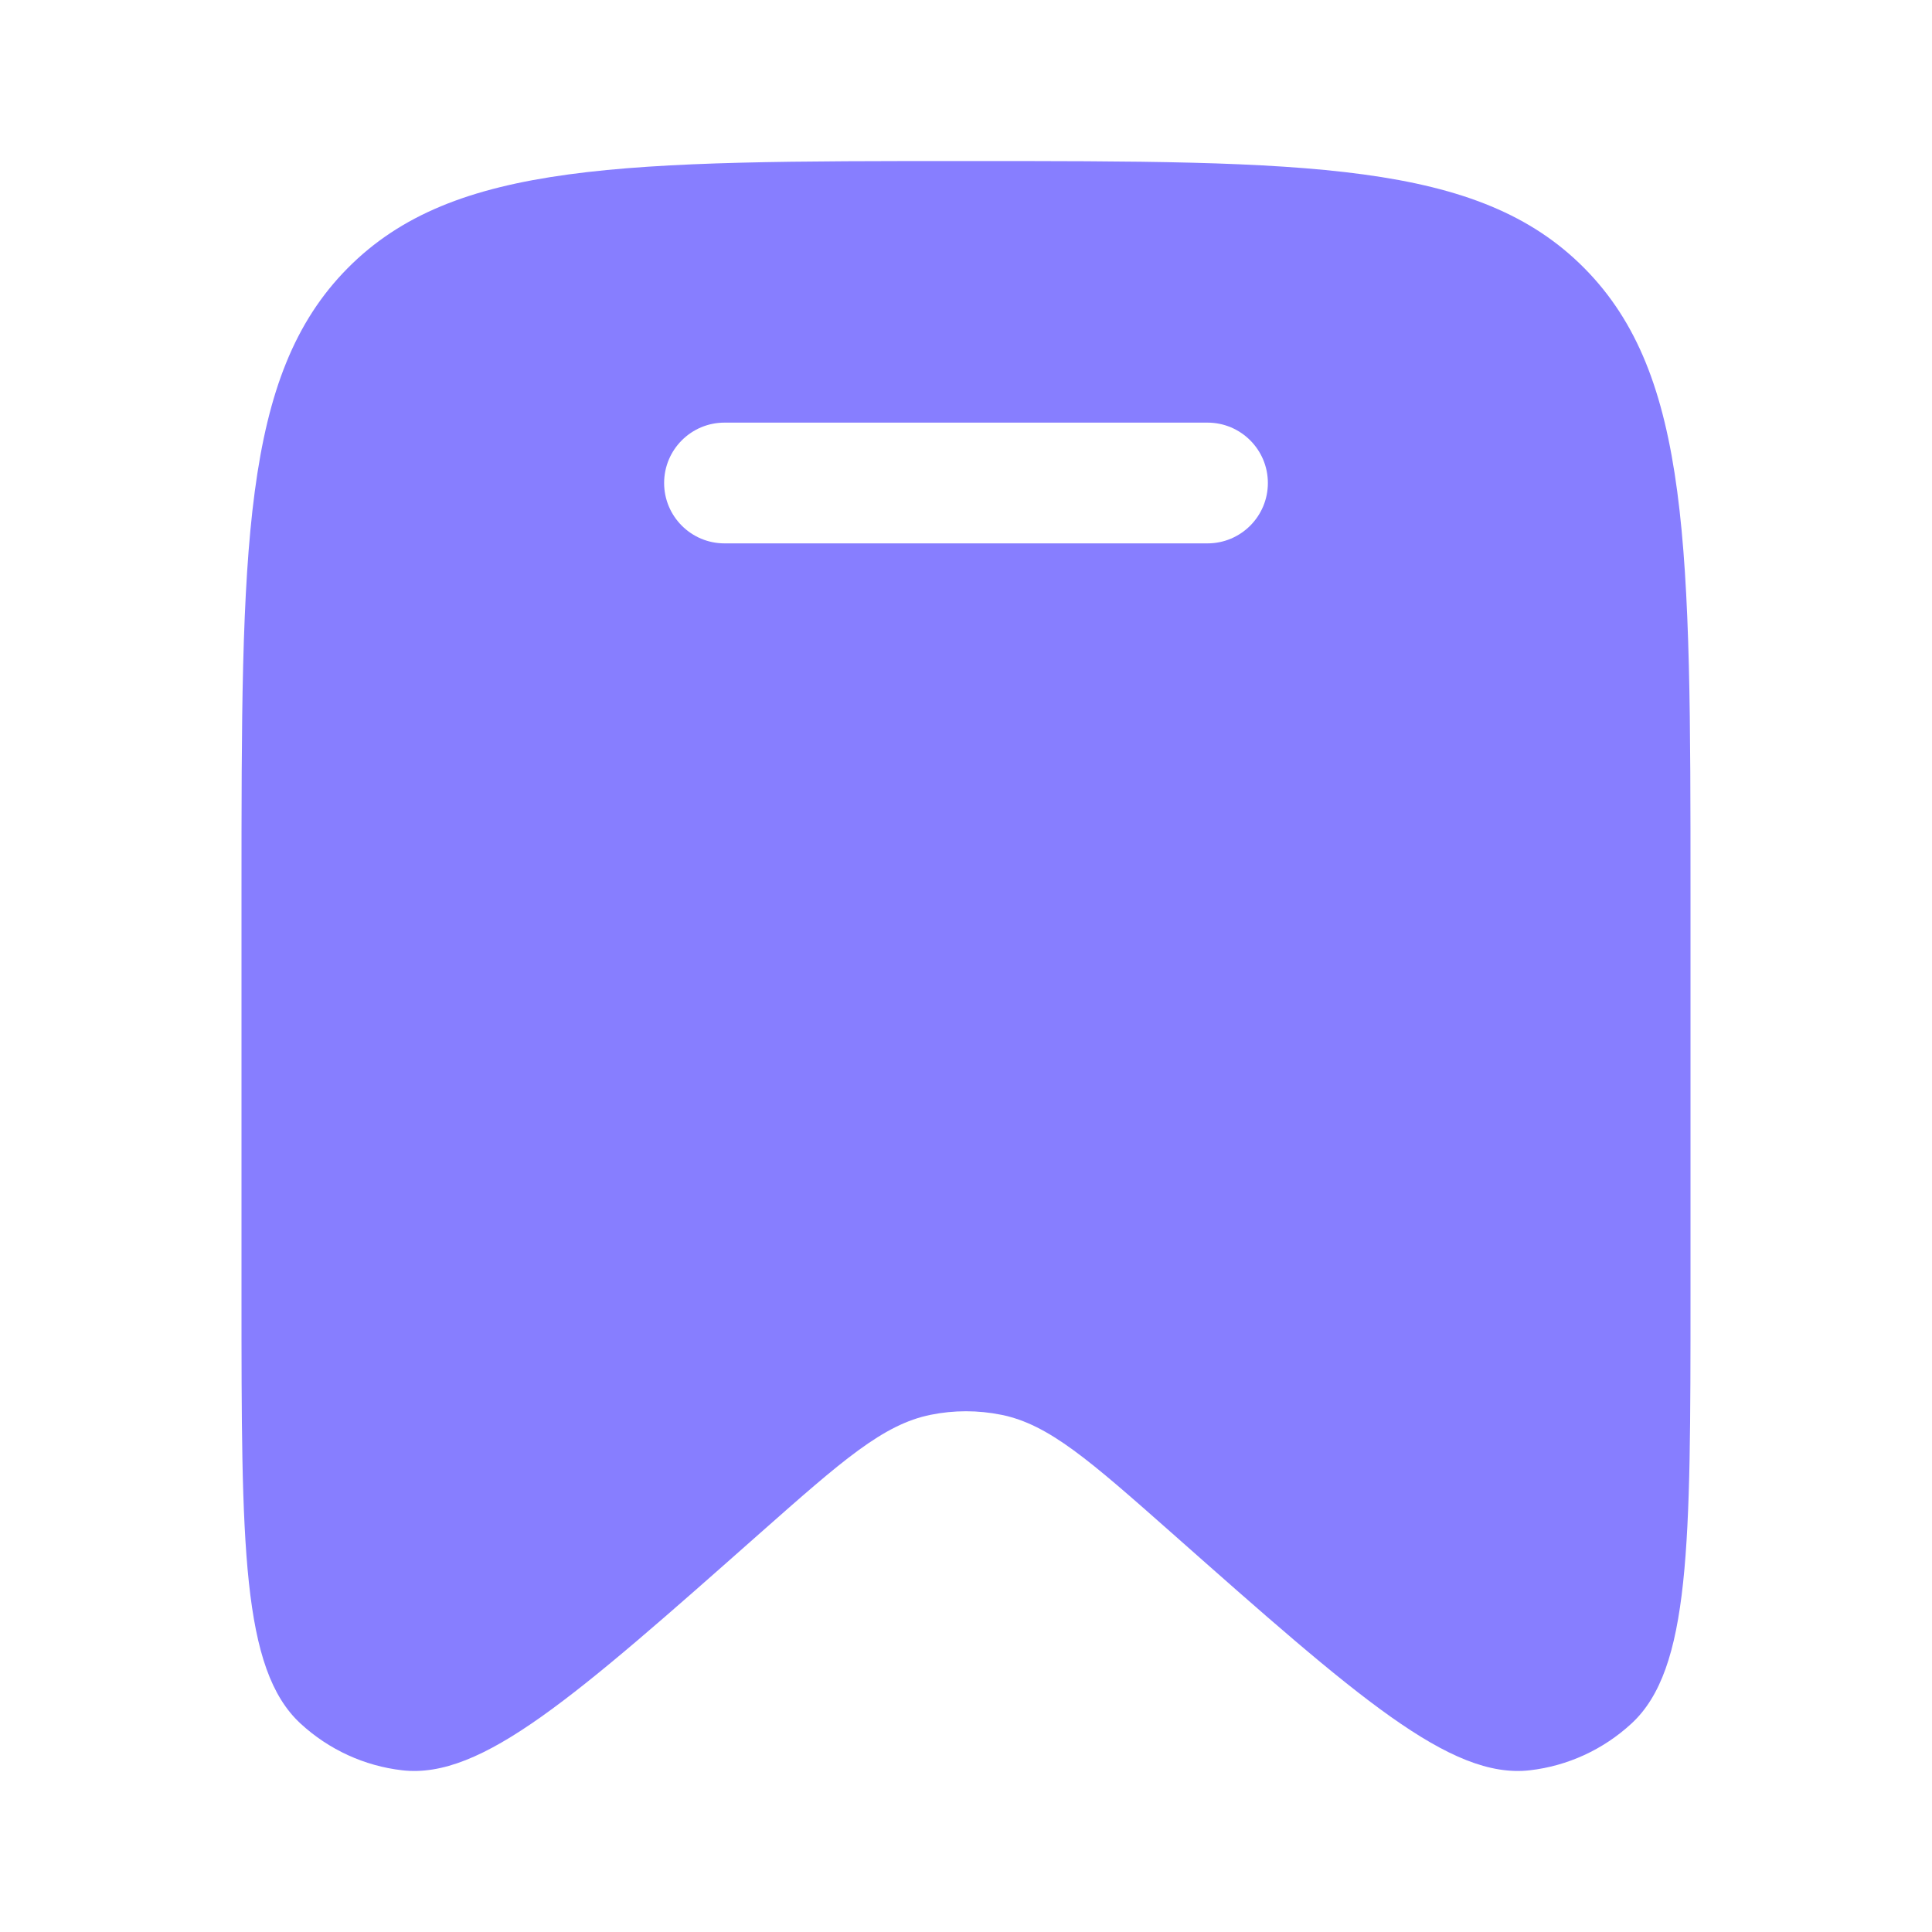
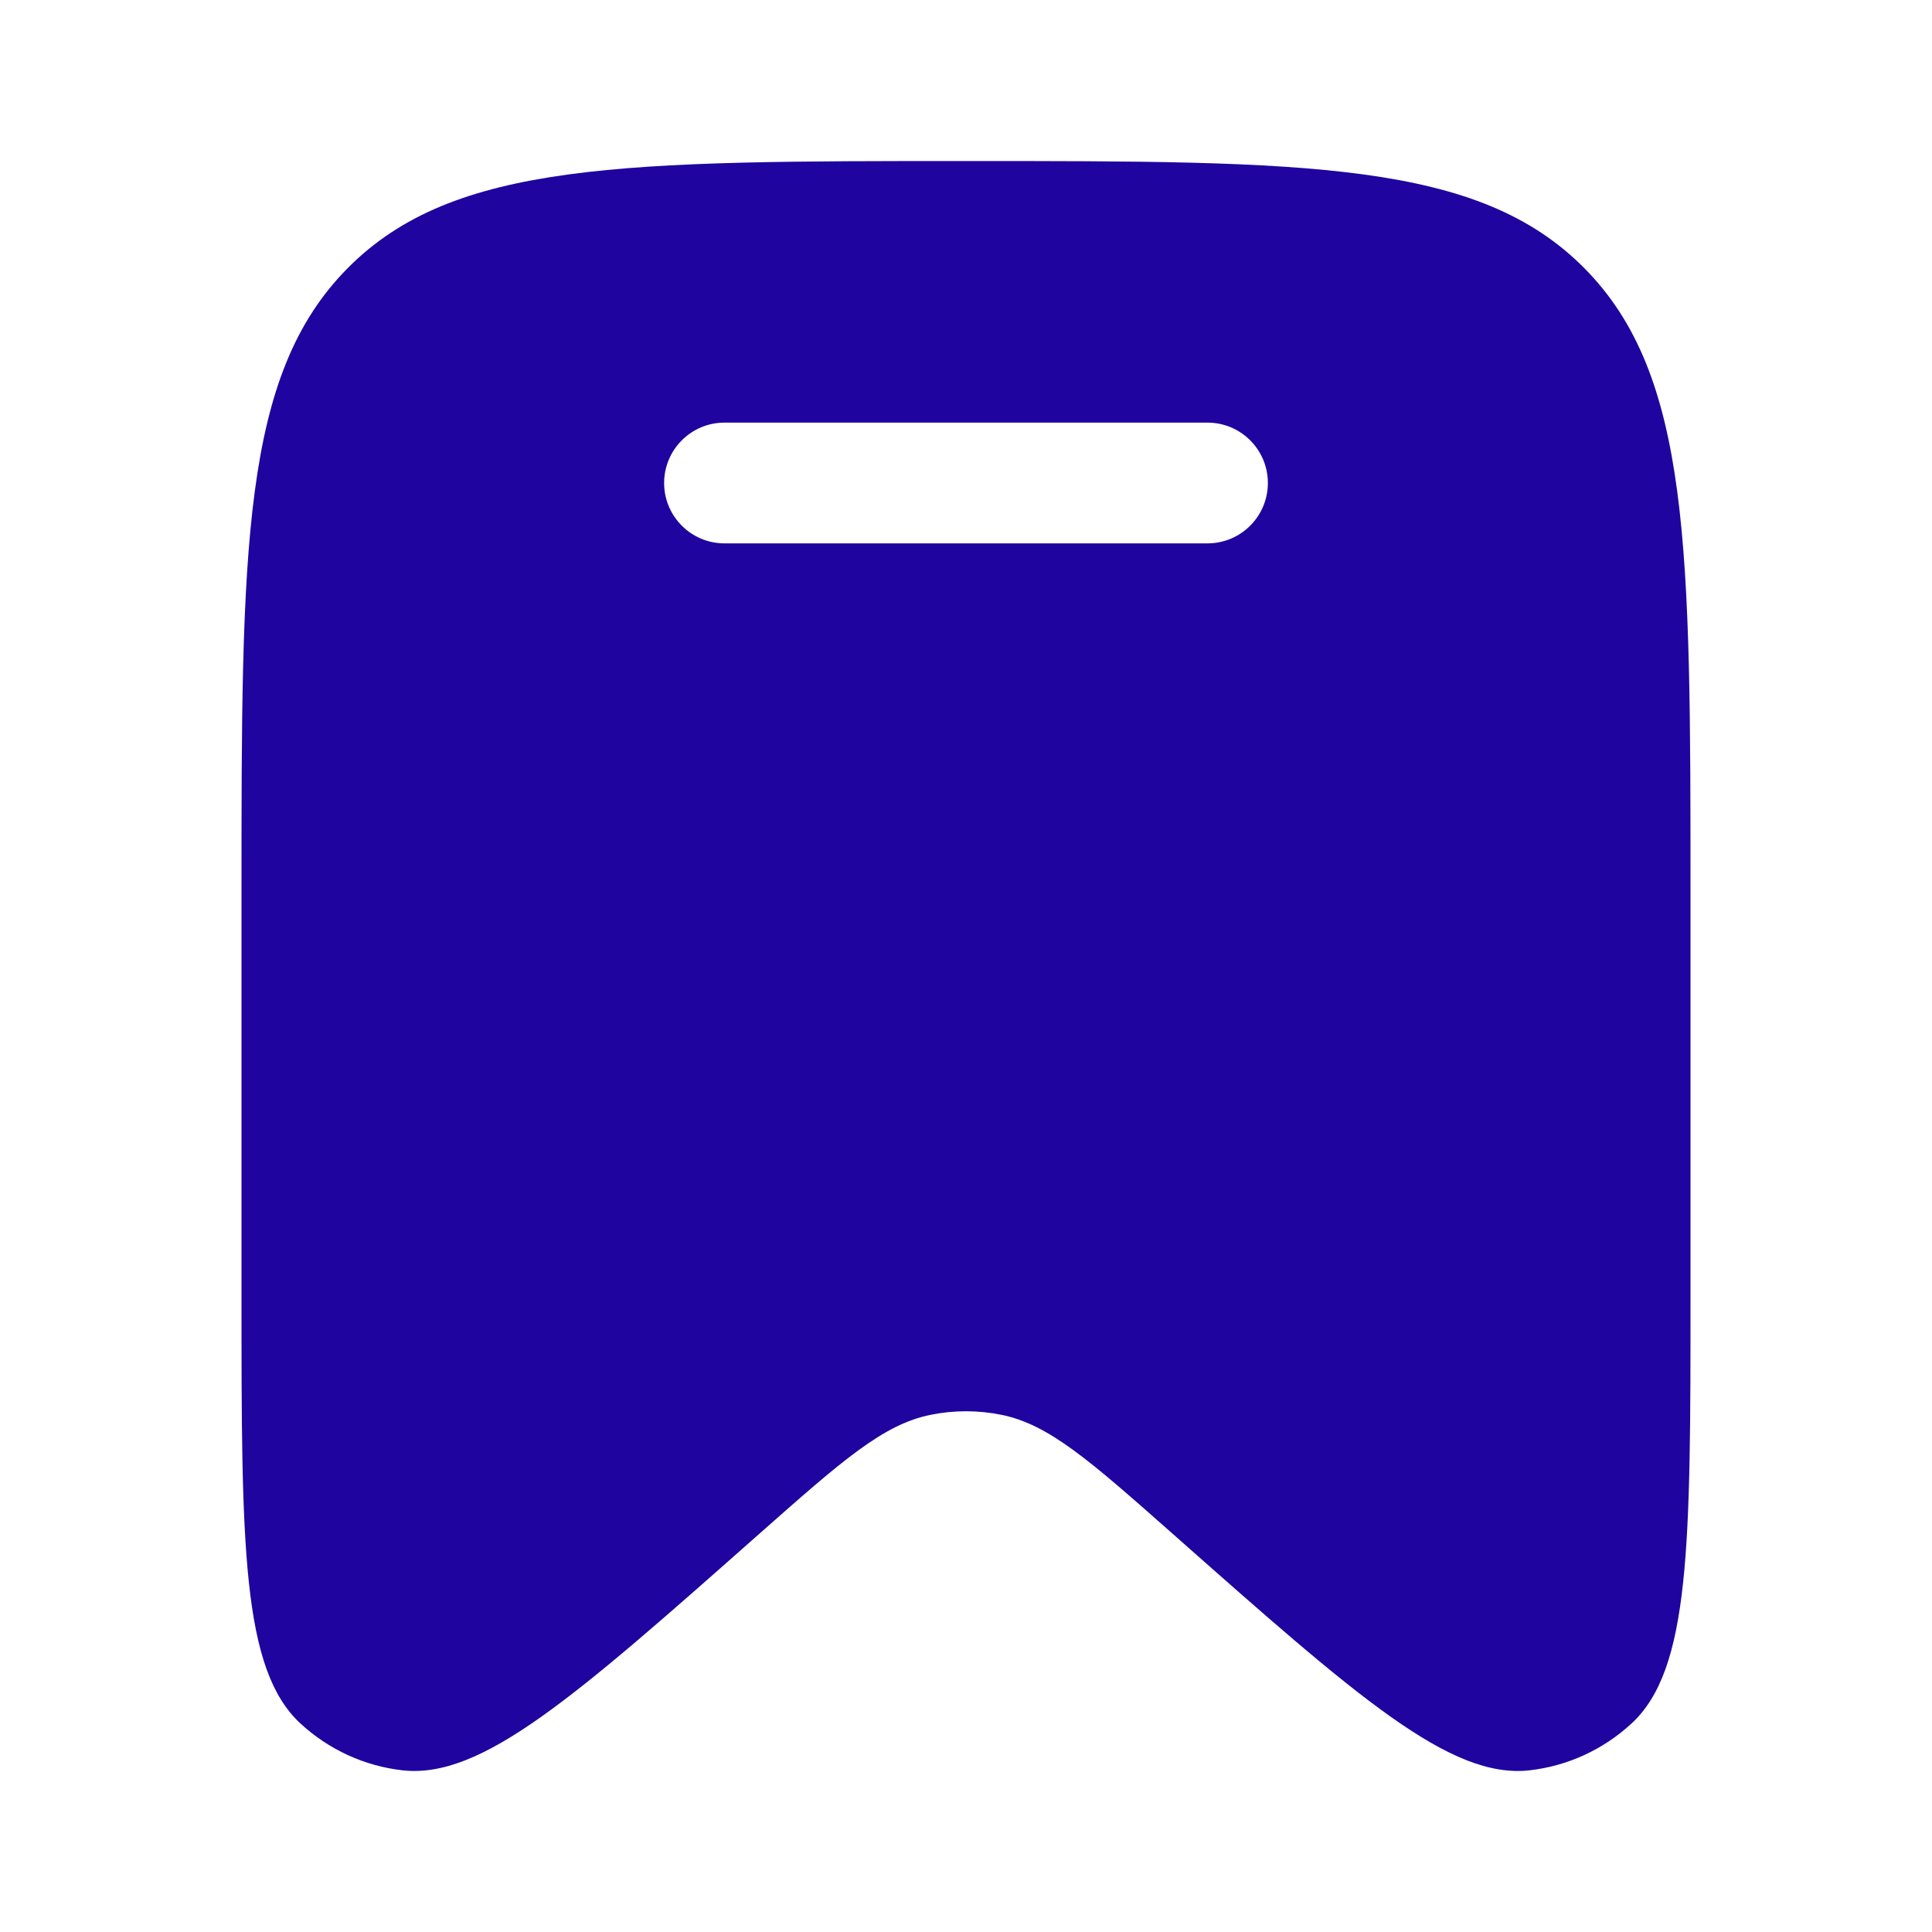
<svg xmlns="http://www.w3.org/2000/svg" width="20" height="20" viewBox="0 0 20 20" fill="none">
-   <path fill-rule="evenodd" clip-rule="evenodd" d="M17.5 9.248V13.409C17.5 15.989 17.5 17.28 16.888 17.843C16.596 18.112 16.228 18.281 15.836 18.326C15.013 18.42 14.053 17.571 12.132 15.871C11.282 15.12 10.858 14.745 10.366 14.646C10.124 14.597 9.875 14.597 9.634 14.646C9.142 14.745 8.718 15.12 7.868 15.871C5.947 17.571 4.987 18.42 4.164 18.326C3.772 18.281 3.404 18.112 3.112 17.843C2.5 17.28 2.5 15.989 2.5 13.409V9.248C2.5 5.674 2.5 3.887 3.598 2.777C4.697 1.667 6.464 1.667 10 1.667C13.536 1.667 15.303 1.667 16.402 2.777C17.5 3.887 17.5 5.674 17.5 9.248ZM6.875 5C6.875 4.655 7.155 4.375 7.5 4.375H12.5C12.845 4.375 13.125 4.655 13.125 5C13.125 5.345 12.845 5.625 12.5 5.625H7.5C7.155 5.625 6.875 5.345 6.875 5Z" fill="#877EFF" />
+   <path fill-rule="evenodd" clip-rule="evenodd" d="M17.5 9.248V13.409C17.5 15.989 17.5 17.28 16.888 17.843C16.596 18.112 16.228 18.281 15.836 18.326C15.013 18.42 14.053 17.571 12.132 15.871C11.282 15.12 10.858 14.745 10.366 14.646C10.124 14.597 9.875 14.597 9.634 14.646C9.142 14.745 8.718 15.12 7.868 15.871C5.947 17.571 4.987 18.42 4.164 18.326C3.772 18.281 3.404 18.112 3.112 17.843C2.5 17.28 2.5 15.989 2.5 13.409V9.248C2.5 5.674 2.5 3.887 3.598 2.777C4.697 1.667 6.464 1.667 10 1.667C13.536 1.667 15.303 1.667 16.402 2.777C17.5 3.887 17.5 5.674 17.5 9.248ZM6.875 5C6.875 4.655 7.155 4.375 7.5 4.375H12.5C12.845 4.375 13.125 4.655 13.125 5C13.125 5.345 12.845 5.625 12.5 5.625H7.5C7.155 5.625 6.875 5.345 6.875 5Z" fill="#1f04a0" />
</svg>
